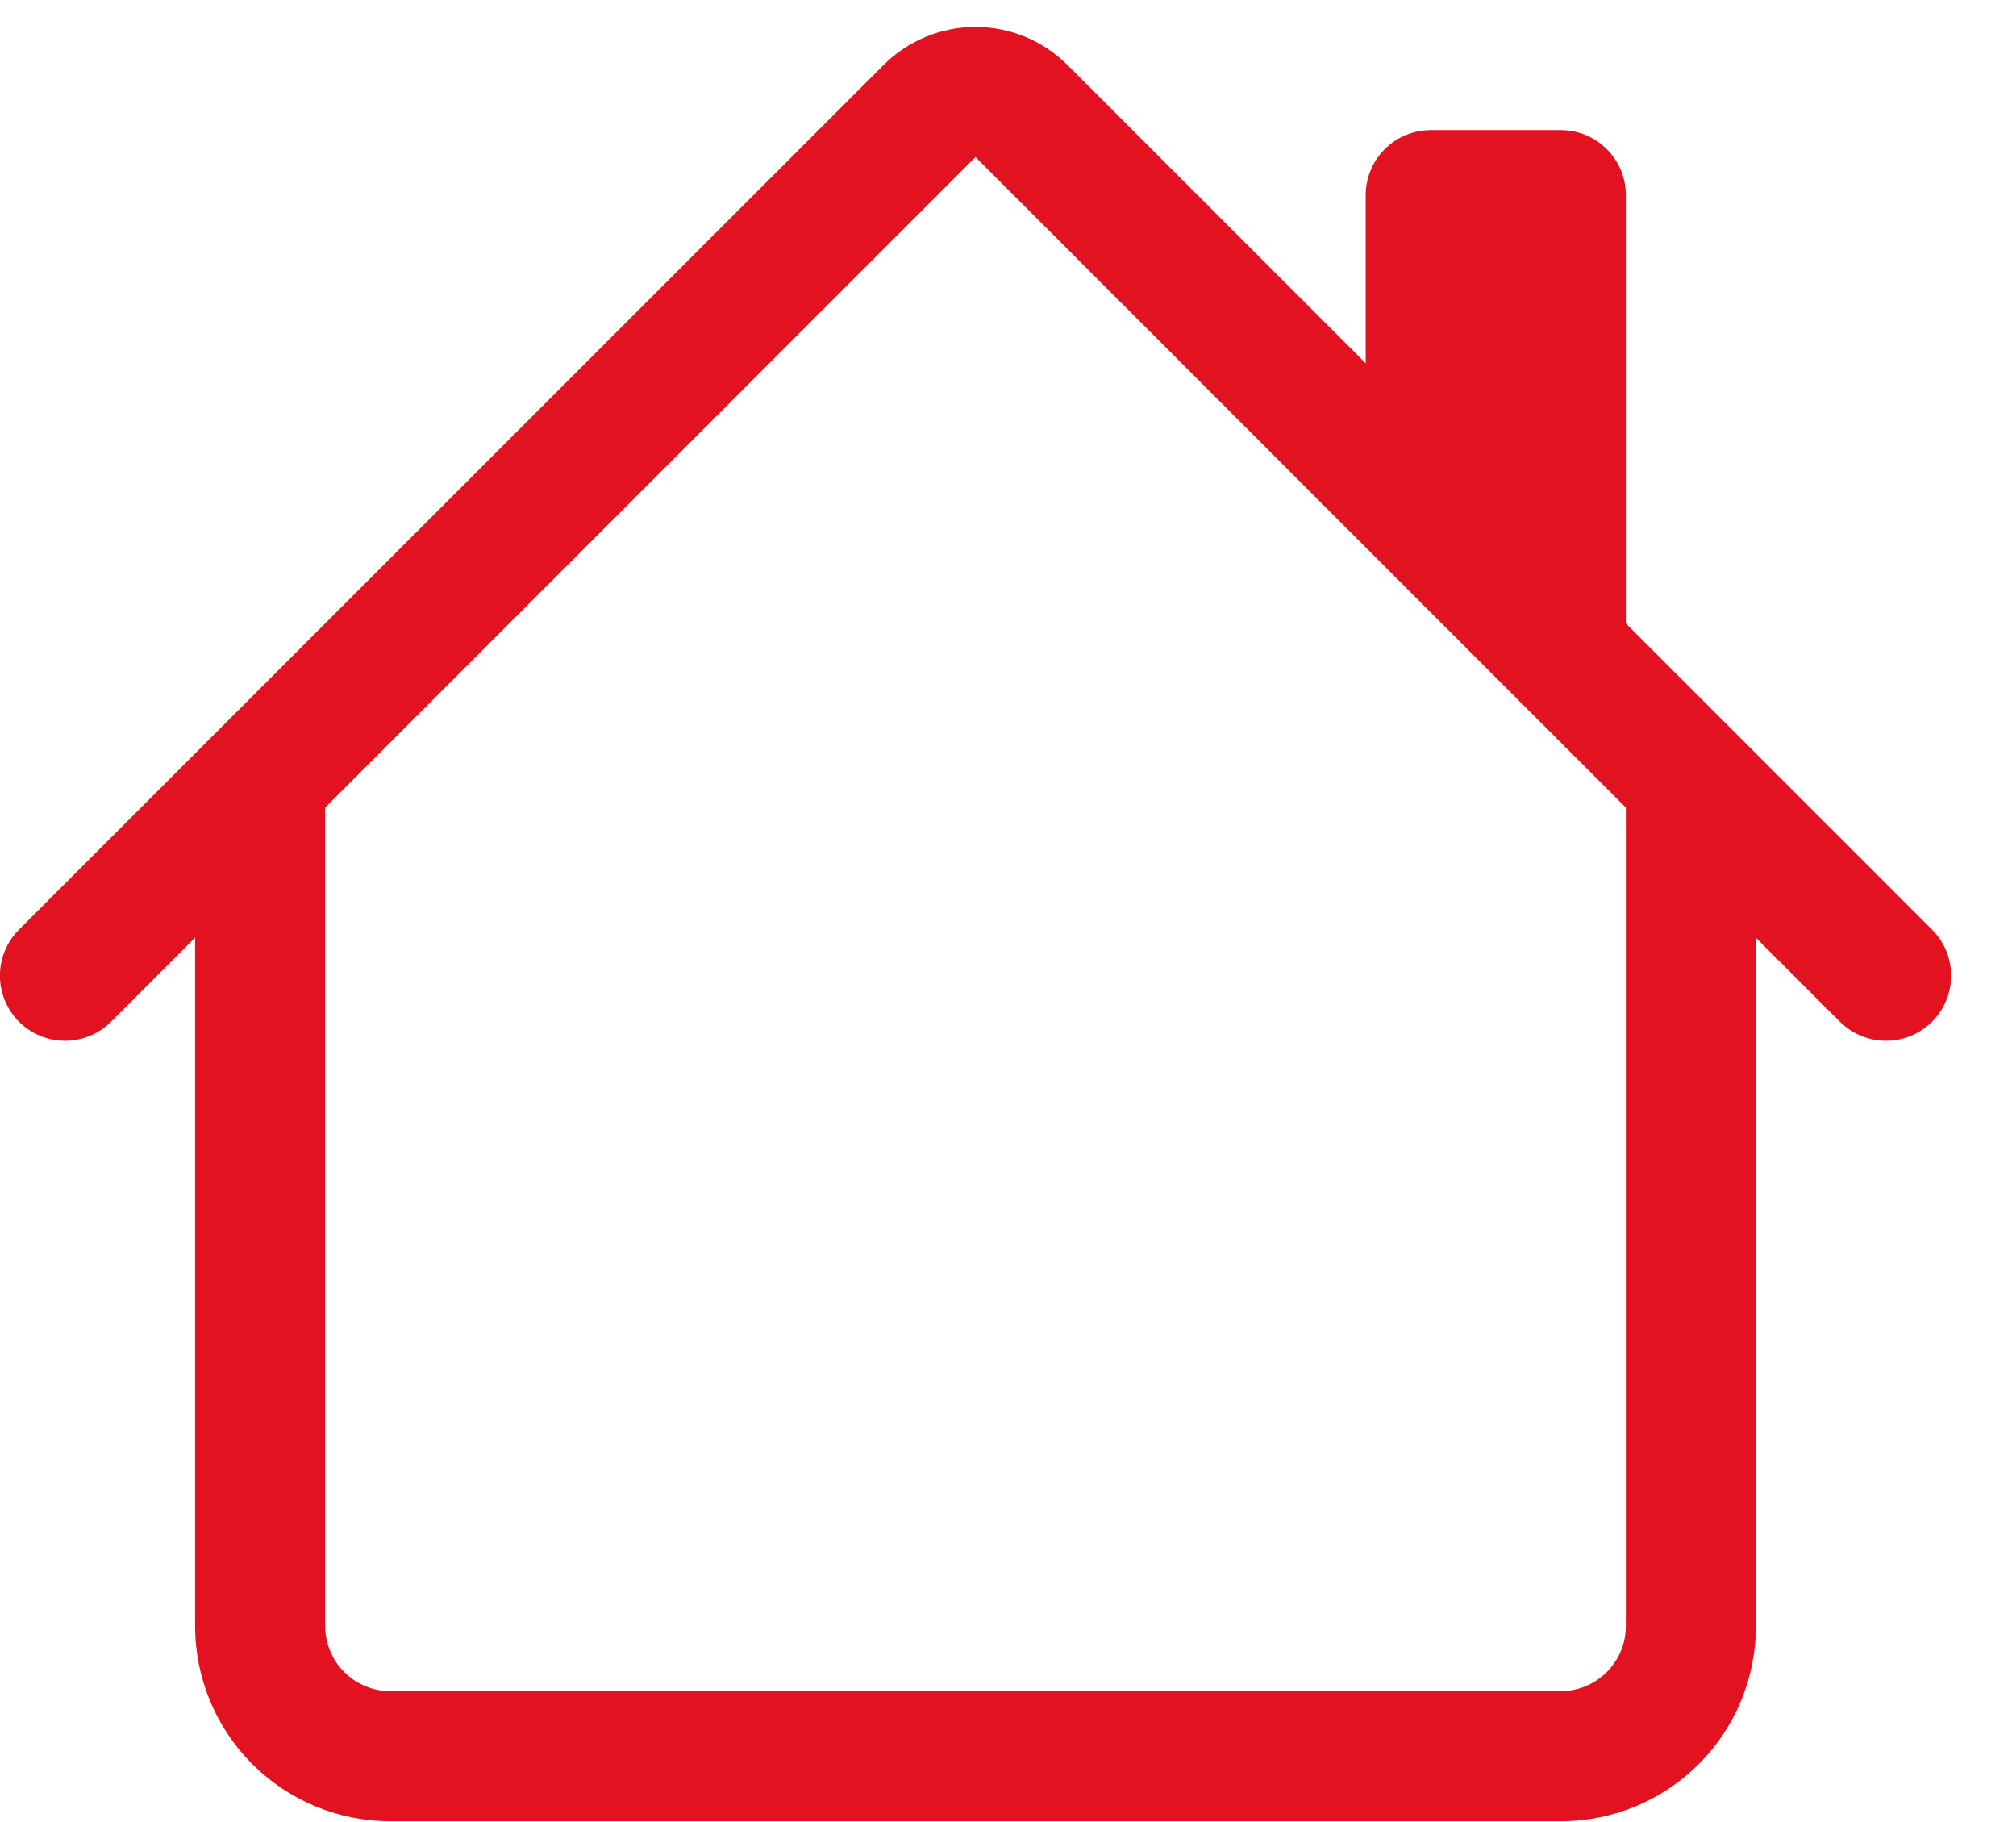
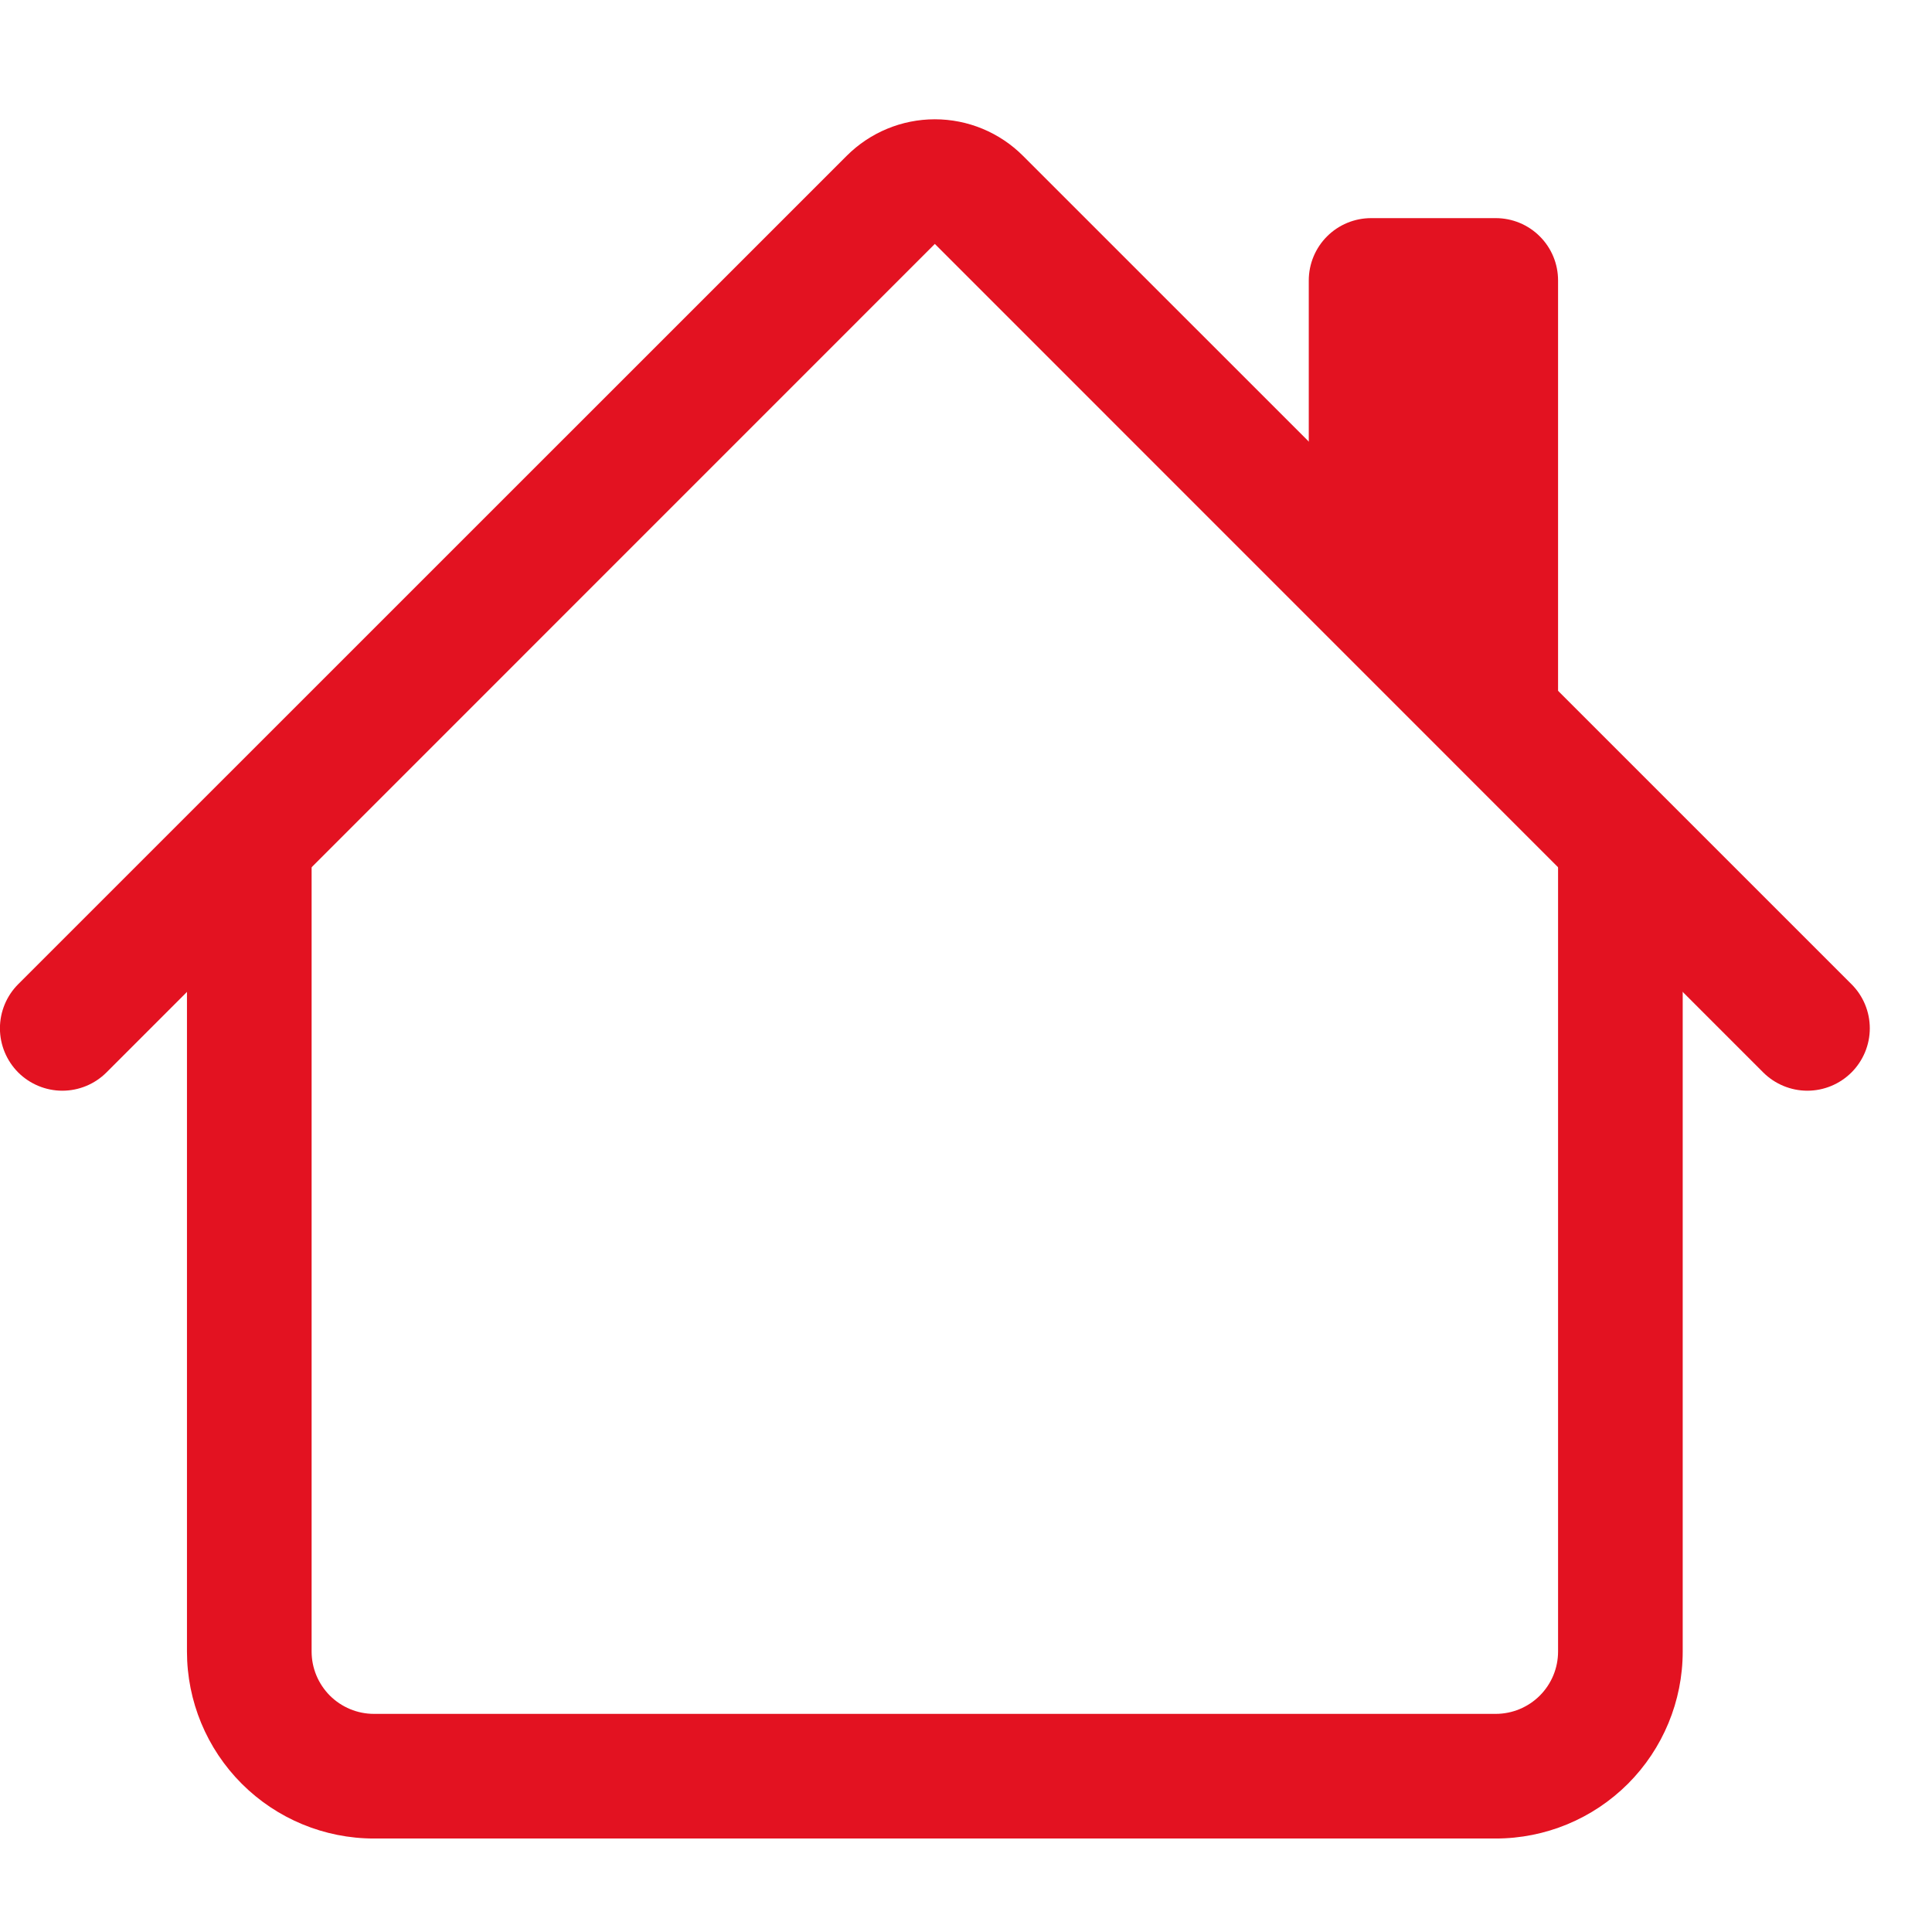
- <svg xmlns="http://www.w3.org/2000/svg" width="31" height="28" viewBox="0 0 31 28" fill="none">
+ <svg xmlns="http://www.w3.org/2000/svg" width="32" height="32" viewBox="0 0 31 28" fill="none">
  <path fill-rule="evenodd" clip-rule="evenodd" d="M3 25V12H5V25C5 25.265 5.106 25.519 5.293 25.707C5.481 25.894 5.735 26 6 26H24C24.265 26 24.52 25.894 24.707 25.707C24.895 25.519 25 25.265 25 25V12H27V25C27 25.795 26.684 26.558 26.122 27.121C25.559 27.684 24.796 28 24 28H6C5.205 28 4.442 27.684 3.879 27.121C3.316 26.558 3 25.795 3 25ZM25 3V10L21 6V3C21 2.734 21.106 2.48 21.293 2.293C21.481 2.105 21.735 2 22 2H24C24.265 2 24.52 2.105 24.707 2.293C24.895 2.48 25 2.734 25 3Z" fill="#E31221" />
  <path fill-rule="evenodd" clip-rule="evenodd" d="M13.586 1C13.961 0.625 14.47 0.414 15 0.414C15.531 0.414 16.039 0.625 16.414 1L29.708 14.292C29.896 14.479 30.002 14.734 30.002 15C30.002 15.265 29.896 15.52 29.708 15.708C29.52 15.895 29.266 16.001 29 16.001C28.735 16.001 28.48 15.895 28.292 15.708L15 2.414L1.708 15.708C1.521 15.895 1.266 16.001 1 16.001C0.735 16.001 0.48 15.895 0.292 15.708C0.105 15.52 -0.001 15.265 -0.001 15C-0.001 14.734 0.105 14.479 0.292 14.292L13.586 1Z" fill="#E31221" />
</svg>
